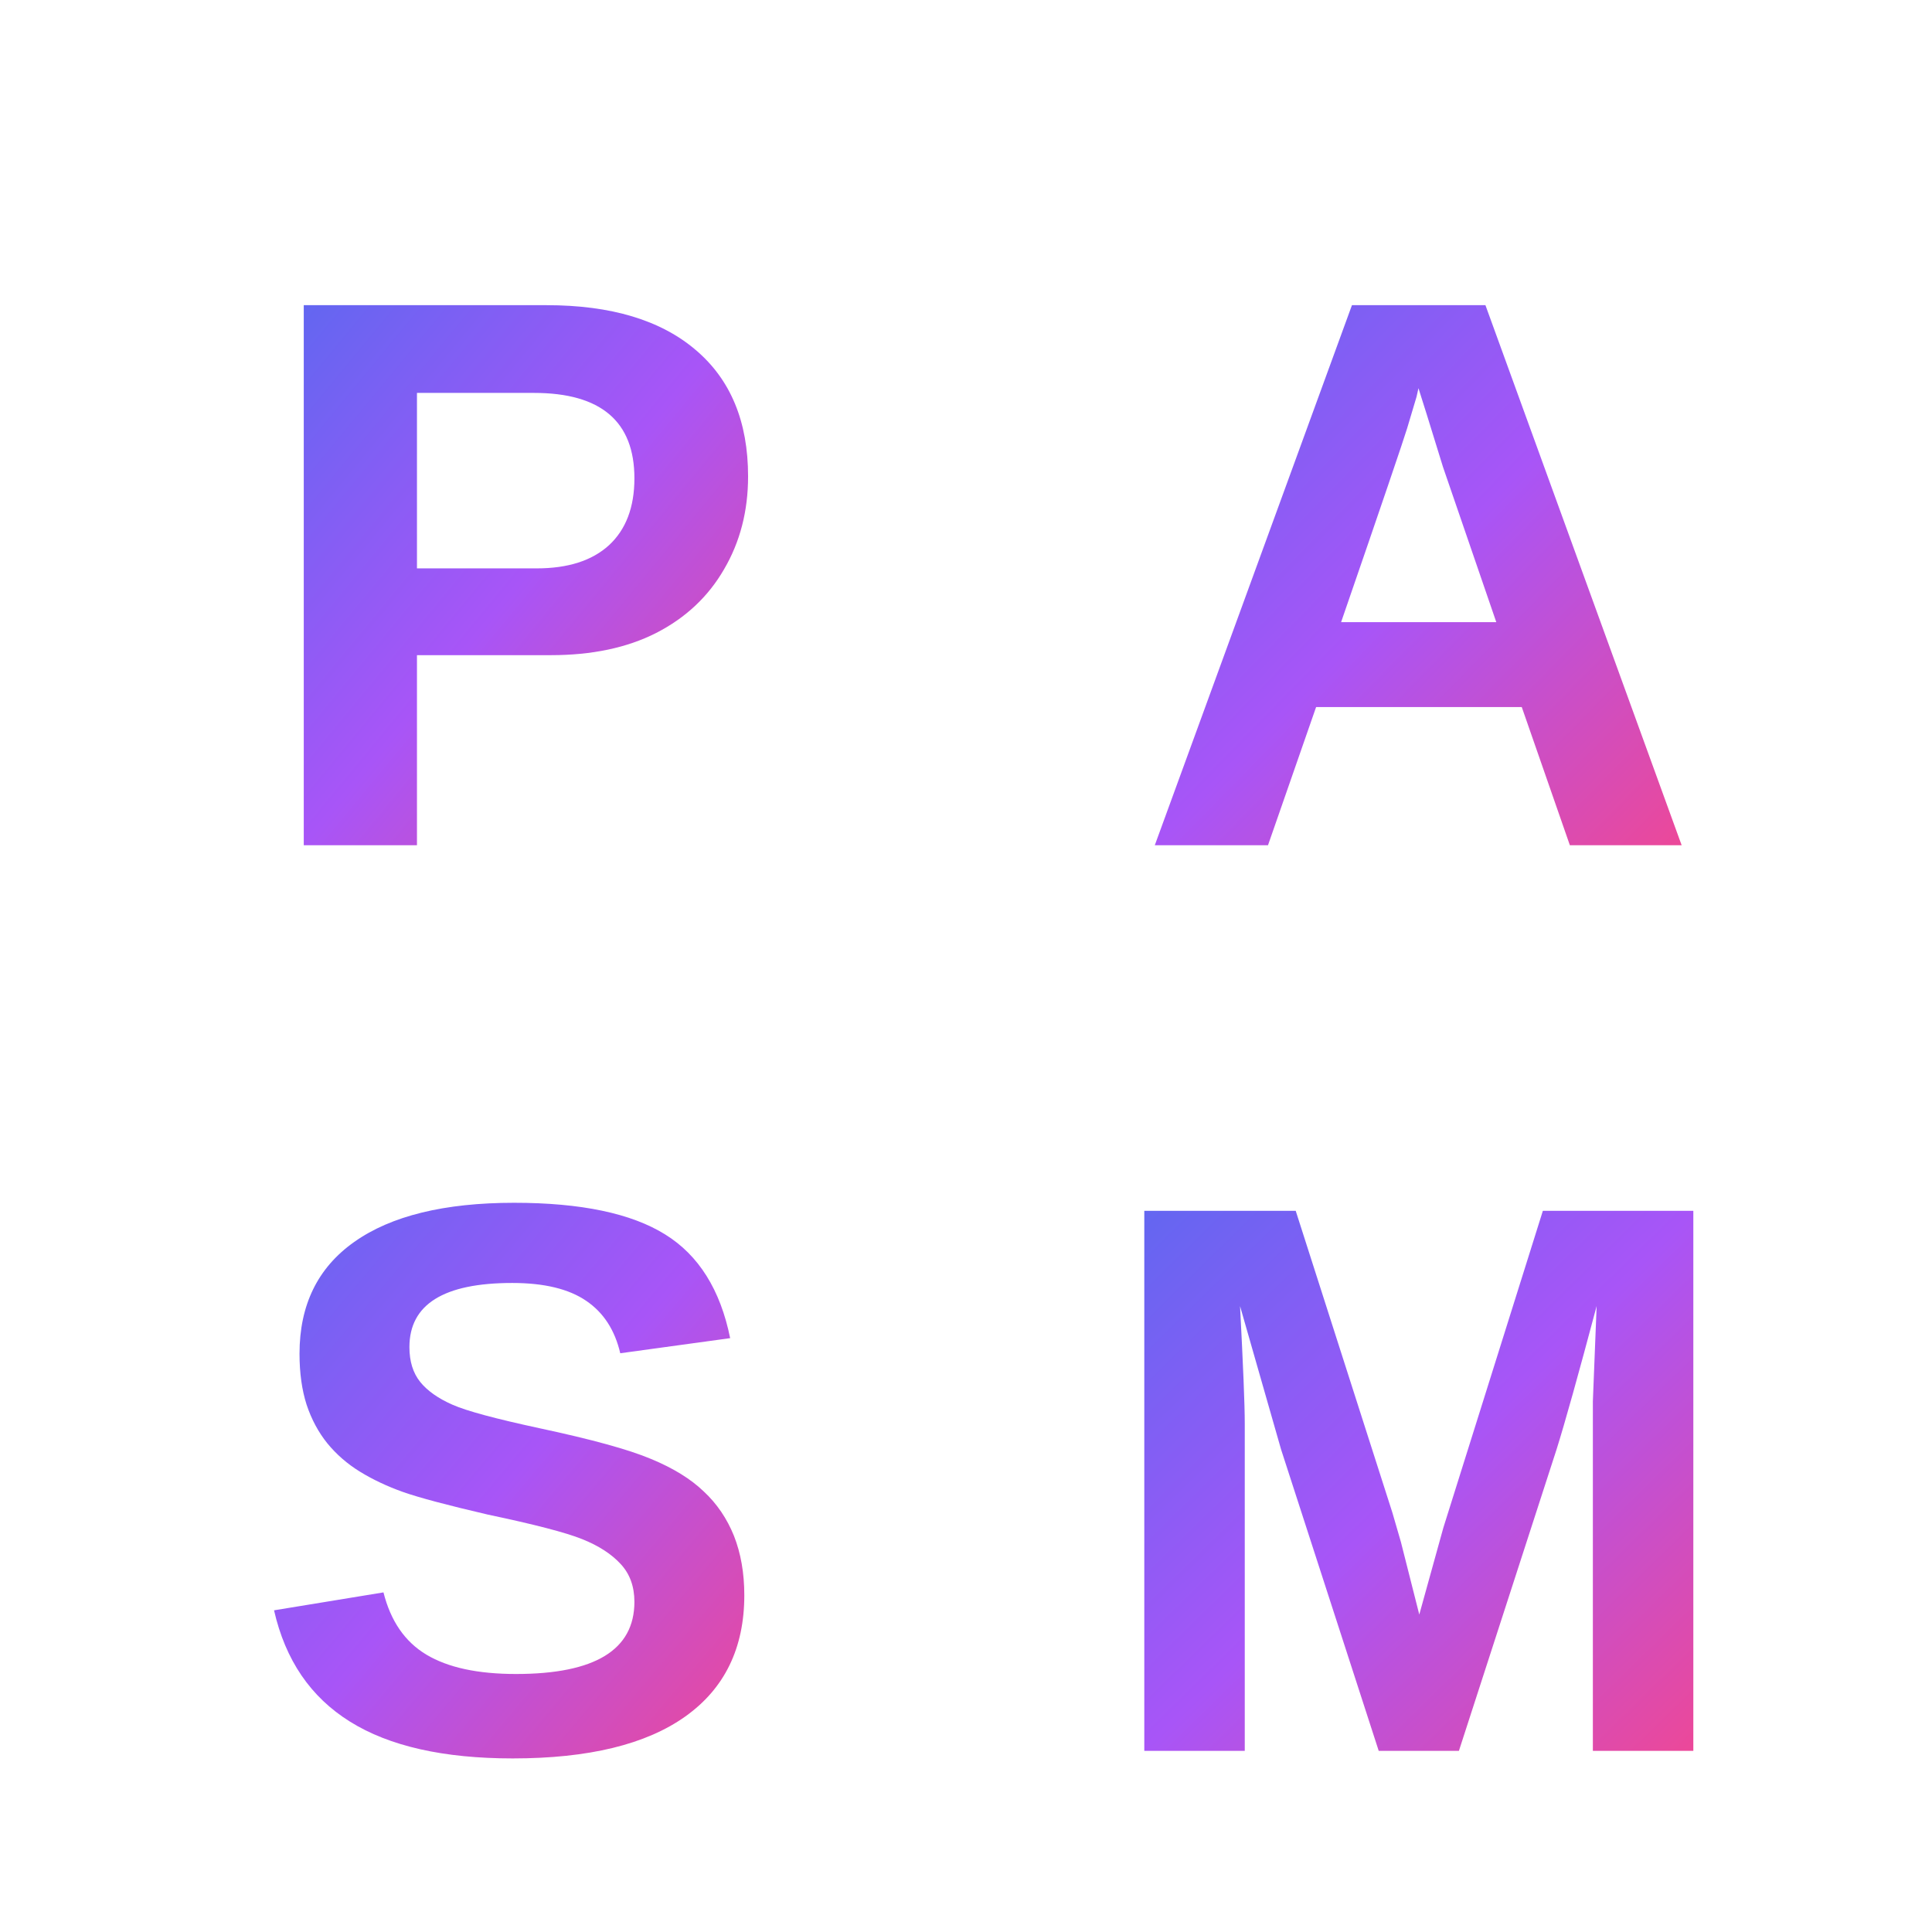
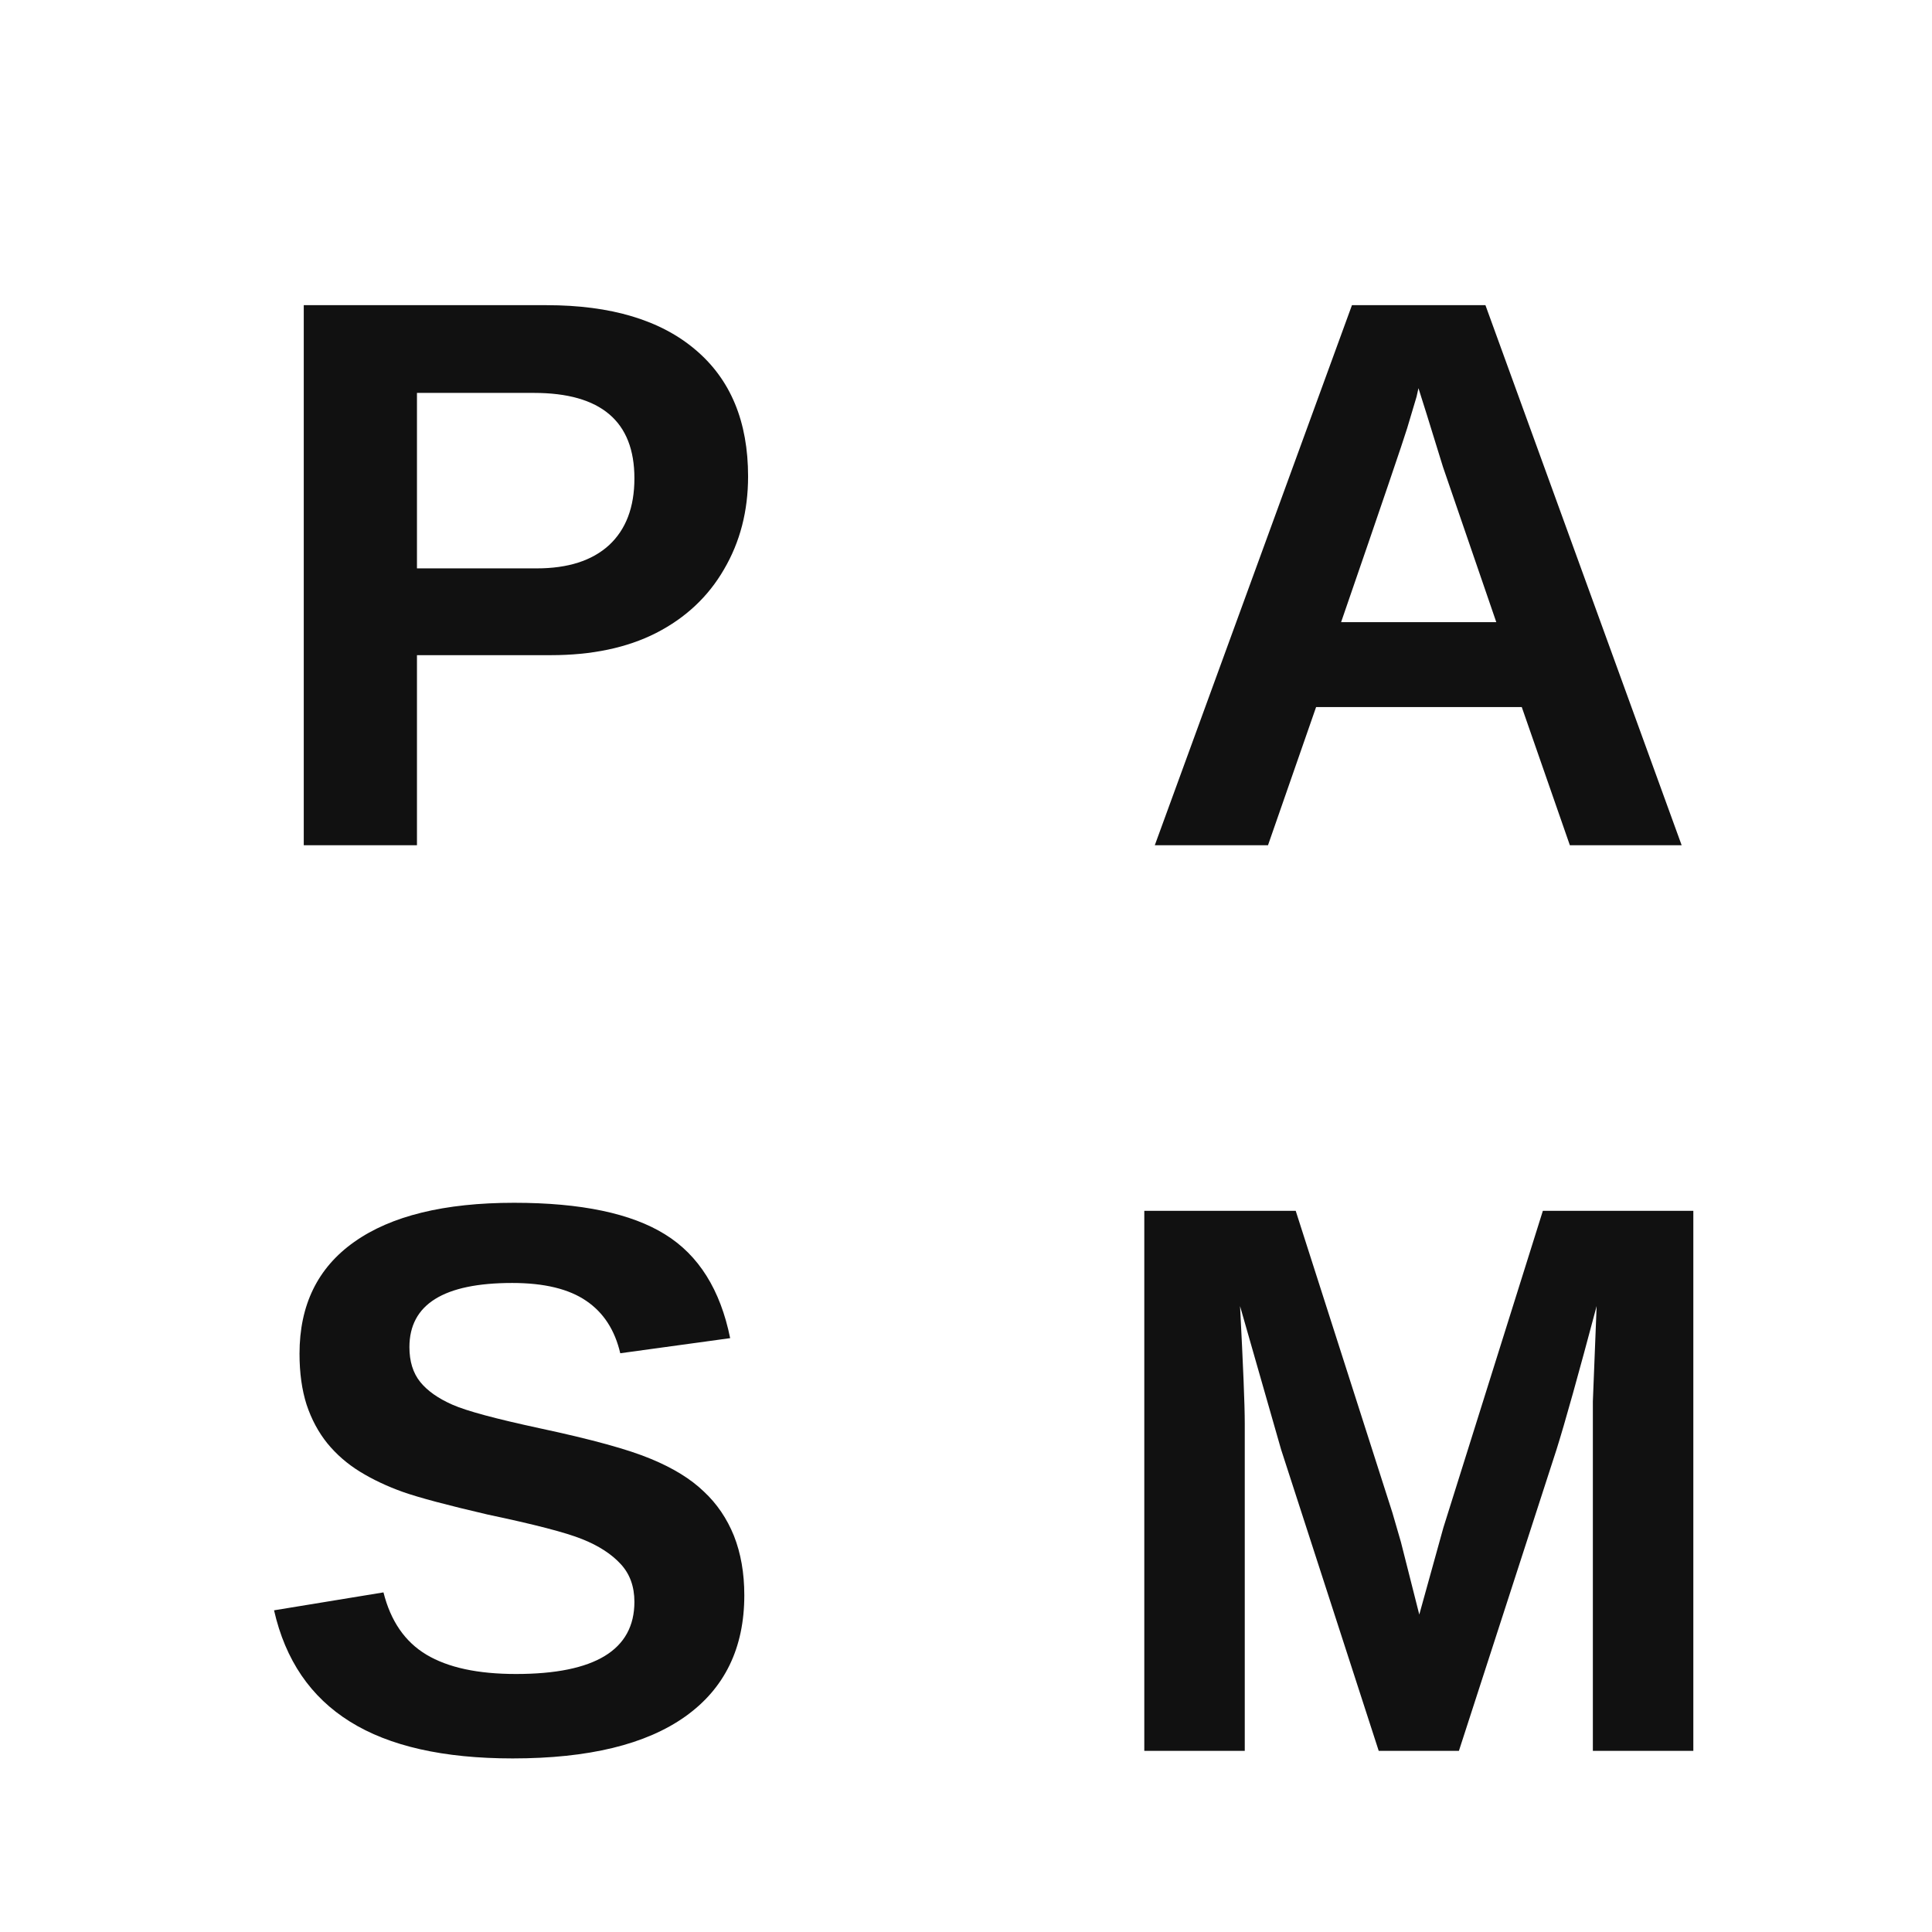
<svg xmlns="http://www.w3.org/2000/svg" width="64" height="64" viewBox="0 0 64 64">
-   <defs>
-     <linearGradient id="g" x1="0" y1="0" x2="1" y2="1">
-       <stop offset="0" stop-color="#6366f1" />
-       <stop offset="0.5" stop-color="#a855f7" />
-       <stop offset="1" stop-color="#ec4899" />
-     </linearGradient>
-   </defs>
-   <g fill="url(#g)" font-family="Arial, sans-serif" font-size="26" font-weight="bold" text-anchor="middle">
+   <style>
+     g { fill: #111111; }
+     @media (prefers-color-scheme: dark) { g { fill: #f5f5f5; } }
+   </style>
+   <g font-family="Arial, sans-serif" font-size="26" font-weight="bold" text-anchor="middle">
    <text x="17" y="28">P</text>
    <text x="47" y="28">A</text>
    <text x="17" y="58">S</text>
    <text x="47" y="58">M</text>
  </g>
</svg>
